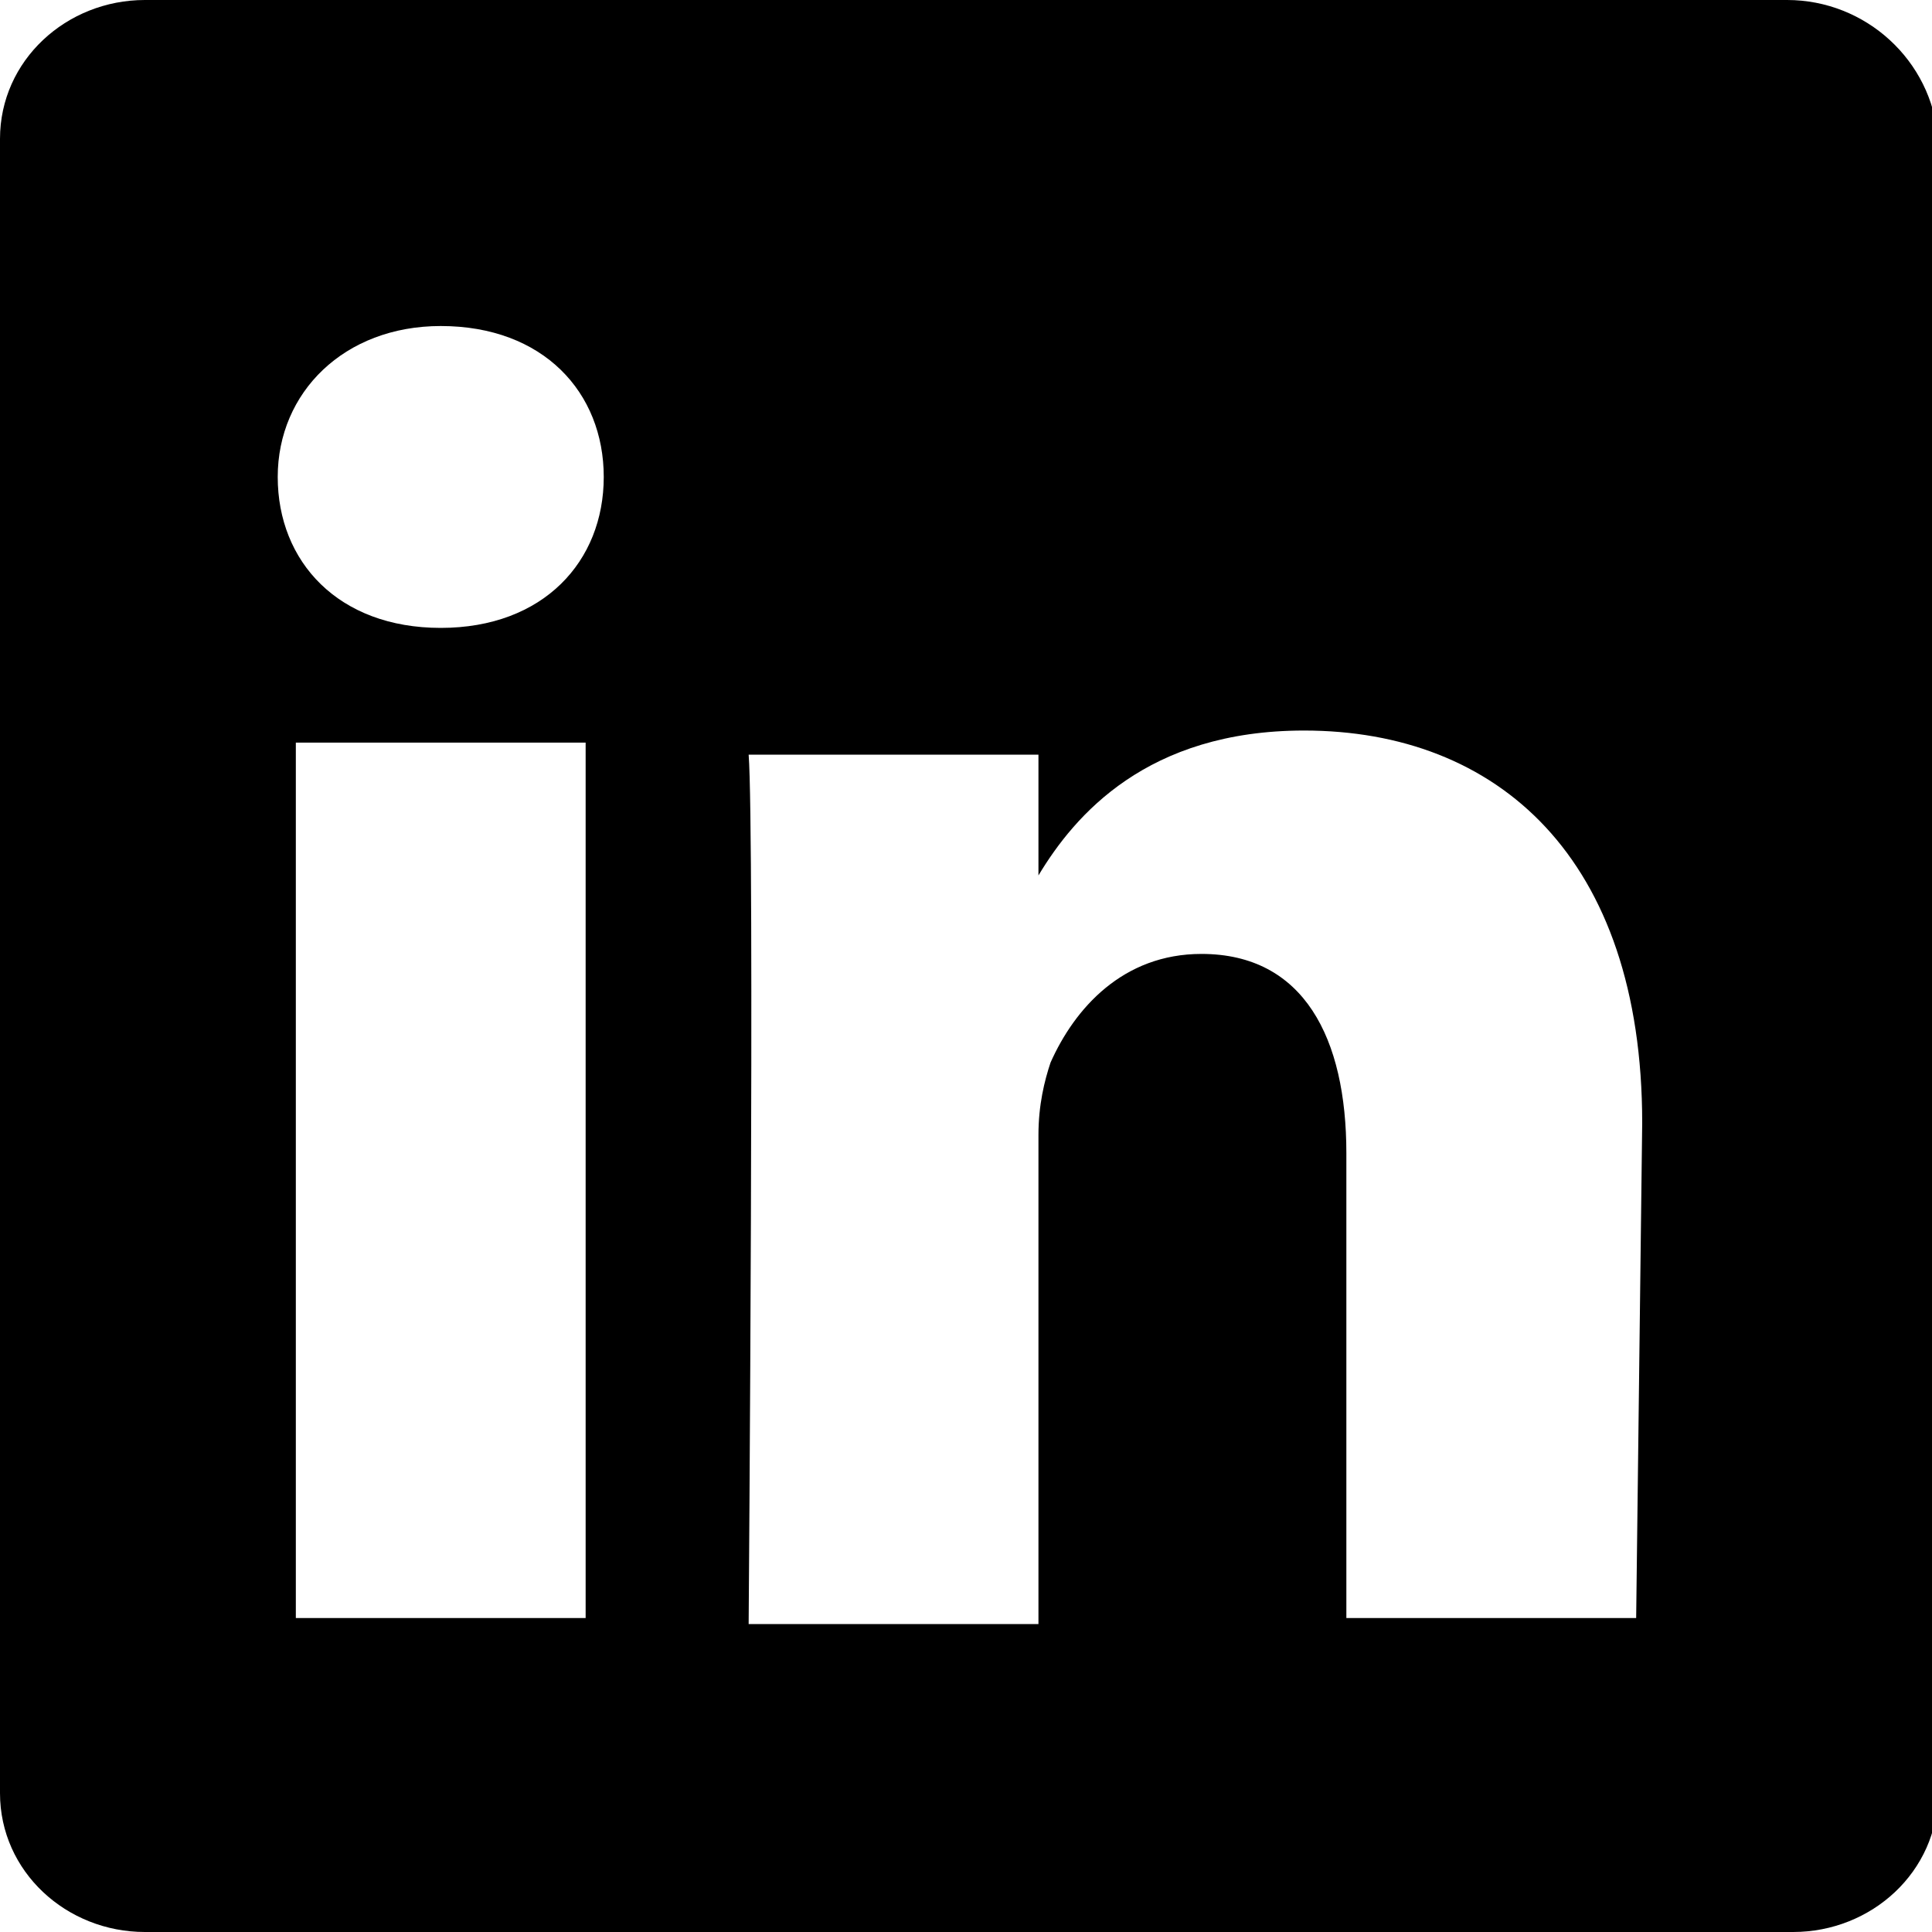
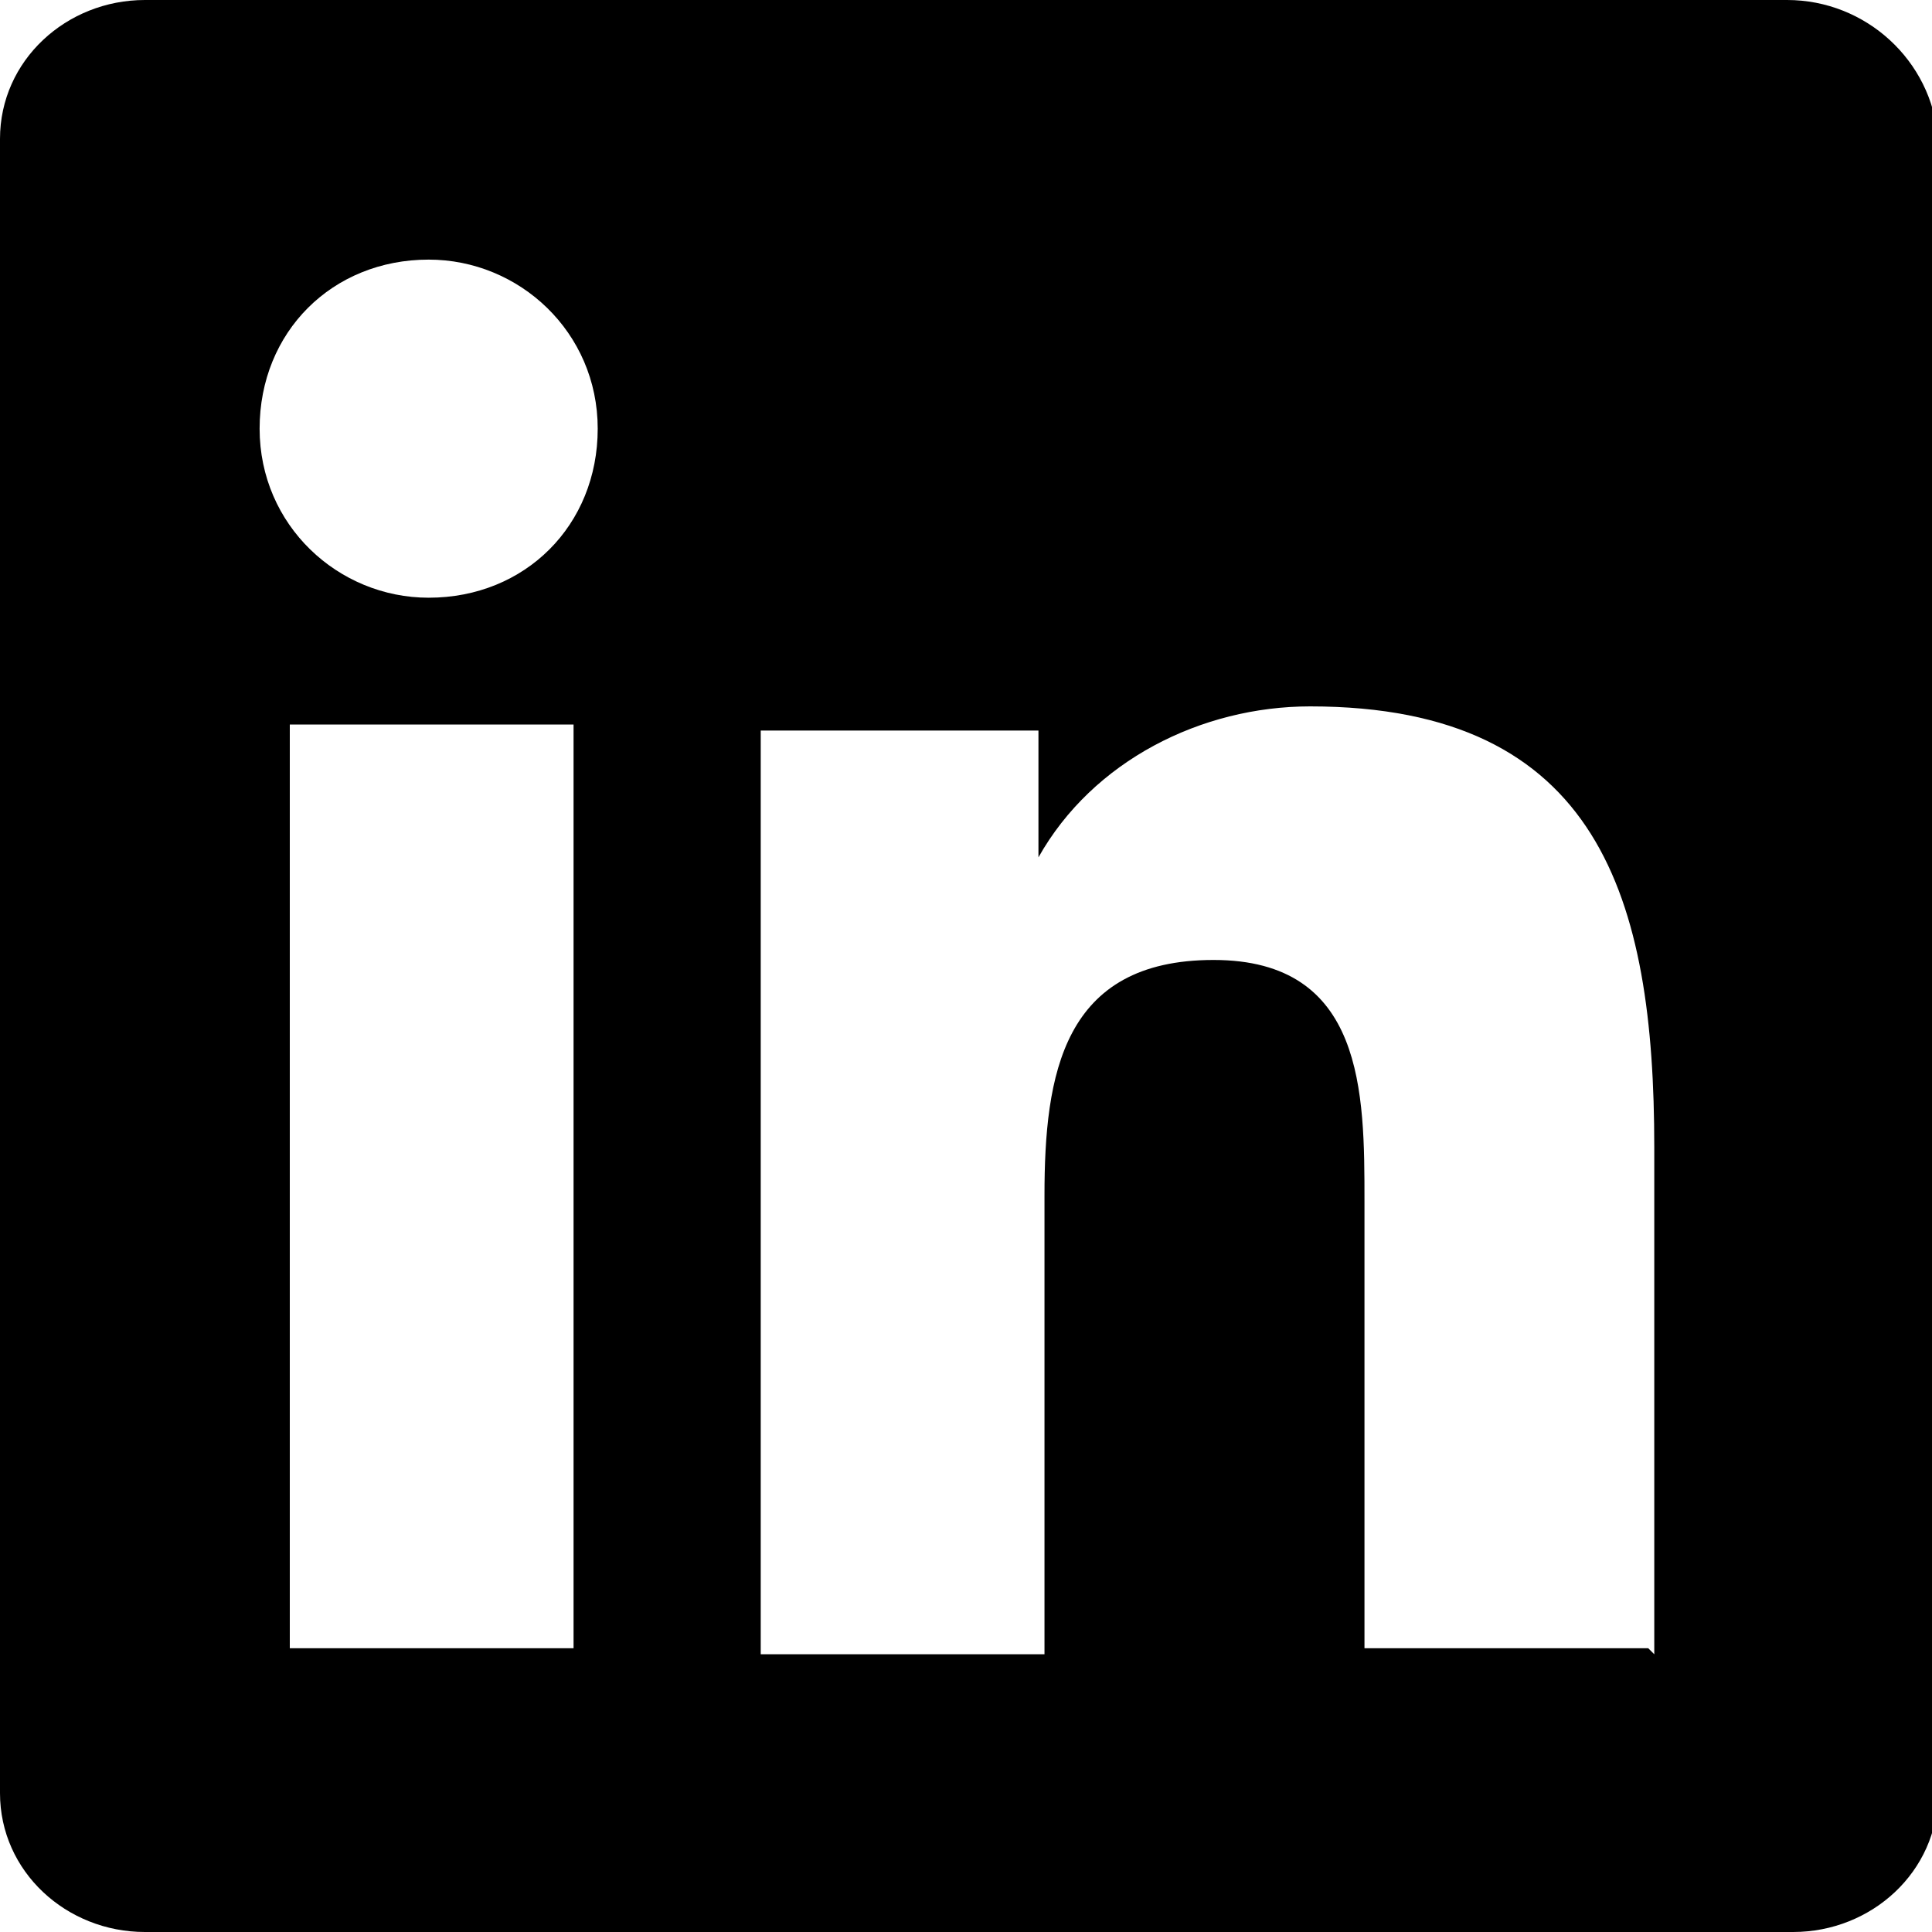
<svg xmlns="http://www.w3.org/2000/svg" id="icon-linkedin" viewbox="0 0 32 32" width="32" height="32">
-   <path d="M29.6,0H2.4C1.1,0,0,1,0,2.3v27.4C0,31,1.1,32,2.4,32h27.3c1.3,0,2.4-1,2.4-2.3V2.3C32,1,30.9,0,29.6,0z M9.7,26.8H4.9V12.3   h4.8V26.8z M7.3,10.4L7.3,10.4c-1.7,0-2.7-1.1-2.7-2.5c0-1.4,1.1-2.5,2.7-2.5C9,5.4,10,6.5,10,7.9C10,9.3,9,10.4,7.3,10.4z    M27.1,26.8h-4.8v-7.7c0-1.9-0.7-3.3-2.4-3.3c-1.3,0-2.1,0.9-2.5,1.8c-0.1,0.3-0.2,0.7-0.2,1.2v8.1h-4.8c0,0,0.1-13.1,0-14.4h4.8v2   c0.6-1,1.8-2.4,4.4-2.4c3.2,0,5.6,2.1,5.6,6.5L27.1,26.8L27.1,26.8z M17.2,14.4C17.2,14.4,17.2,14.4,17.2,14.4L17.2,14.4L17.2,14.4z   " />
+   <path d="M27.3 27.3h-4.7v-7.4c0-1.8 0-4-2.5-4s-2.8 1.9-2.8 3.9v7.6h-4.7V12.1h4.6v2.1c.9-1.6 2.7-2.5 4.5-2.5 4.8 0 5.7 3.2 5.7 7.3v8.4ZM7.1 9.9c-1.5 0-2.8-1.2-2.8-2.8s1.2-2.8 2.8-2.8c1.5 0 2.8 1.2 2.8 2.8S8.7 9.9 7.1 9.9m2.4 17.4H4.8V12h4.7v15.3ZM29.6 0H2.4C1.1 0 0 1 0 2.3v27.4C0 31 1.1 32 2.4 32h27.3c1.3 0 2.4-1 2.4-2.3V2.3C32 1 30.9 0 29.6 0" />
</svg>
